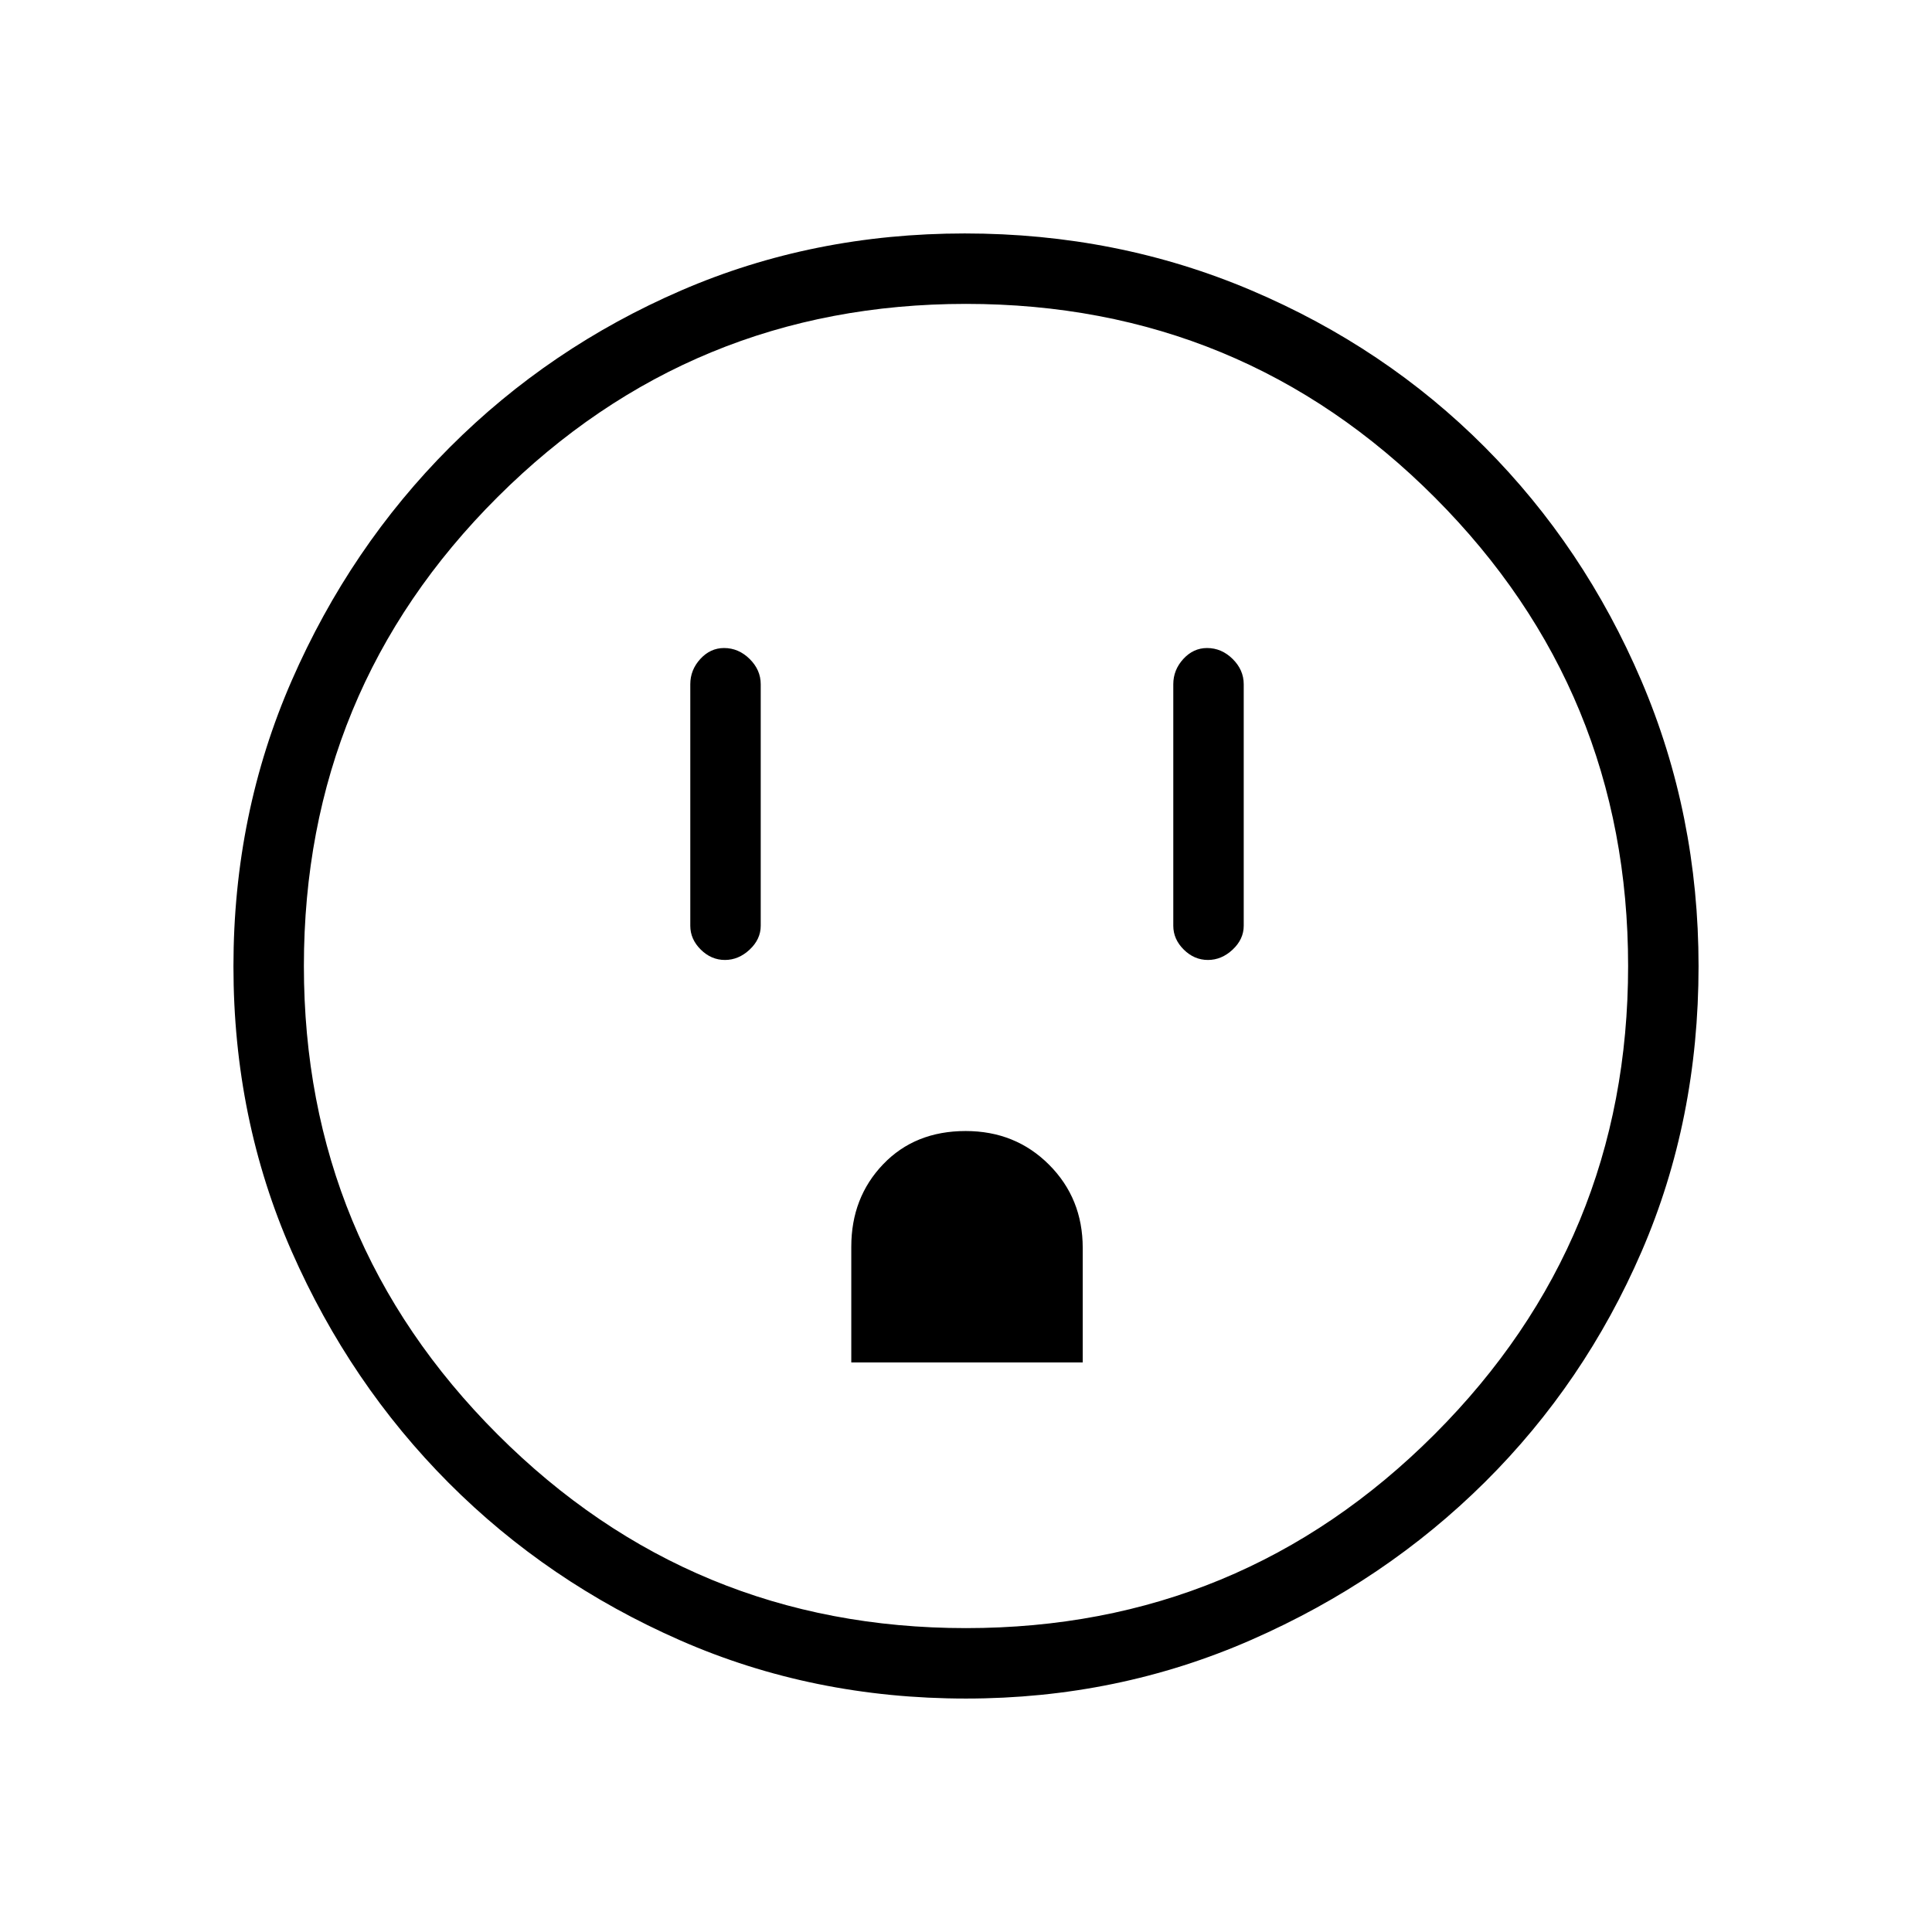
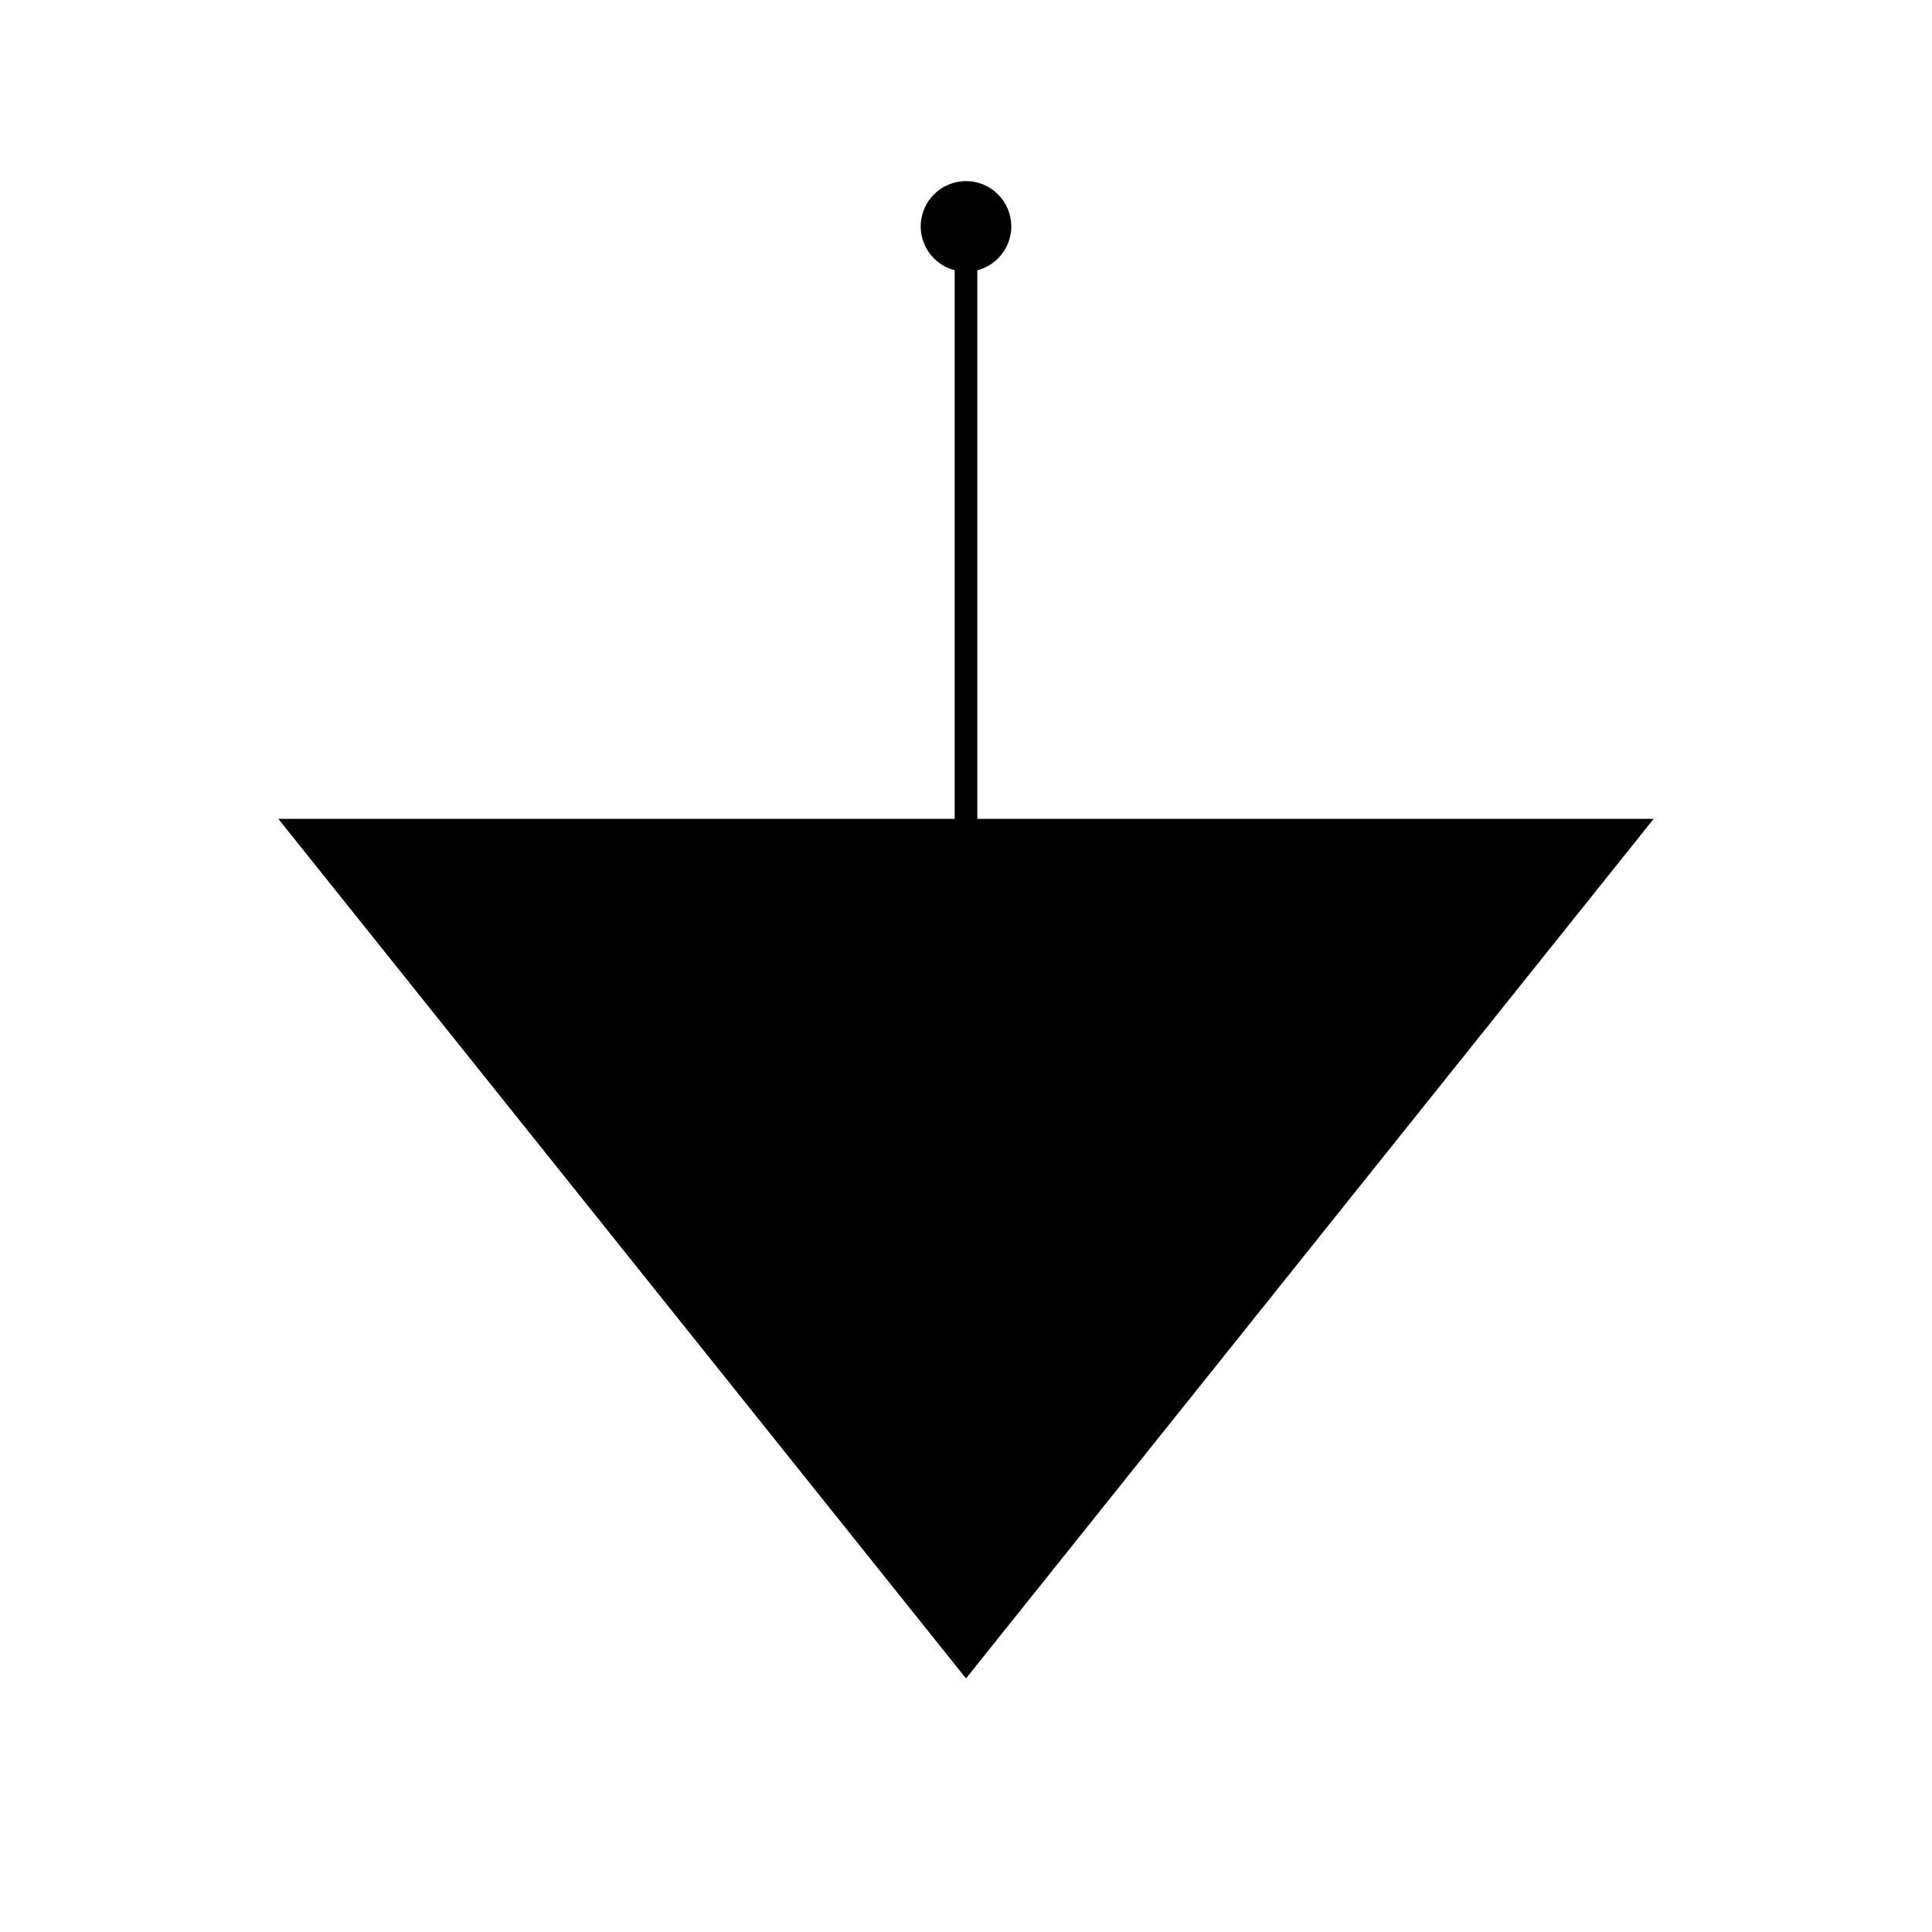
- <svg xmlns="http://www.w3.org/2000/svg" style="background-color: white;" height="75" viewBox="0 -960 960 960" width="75">
-   <path d="M360.211-483q6.789 0 12.289-5.15T378-500v-120q0-7.125-5.503-12.562Q366.994-638 359.772-638q-6.797 0-11.785 5.438Q343-627.125 343-620v120q0 6.7 5.211 11.85 5.21 5.15 12 5.15ZM423-283h115v-56.911q0-24.614-16.724-41.352Q504.551-398 479.832-398q-25.194 0-41.013 16.528Q423-364.944 423-340.5v57.5Zm177.211-200q6.789 0 12.289-5.15T618-500v-120q0-7.125-5.503-12.562Q606.994-638 599.772-638q-6.797 0-11.785 5.438Q583-627.125 583-620v120q0 6.7 5.211 11.85 5.21 5.15 12 5.15ZM479.982-116q-76.09 0-141.967-28.911-65.877-28.912-115-78.188-49.123-49.277-78.069-115.067Q116-403.955 116-479.826q0-75.764 28.97-142.041 28.971-66.276 78.534-115.884 49.563-49.608 114.991-77.928Q403.924-844 479.383-844q75.822 0 142.404 28.286t115.971 77.848q49.39 49.562 77.816 116.082Q844-555.264 844-479.898q0 76.366-28.286 141.742-28.286 65.375-77.834 114.577-49.549 49.201-116.051 78.39Q555.327-116 479.982-116Zm.018-35q136.513 0 232.756-96.244Q809-343.487 809-480t-95.987-232.756Q617.025-809 480-809q-136.513 0-232.756 95.987Q151-617.025 151-480q0 136.513 96.244 232.756Q343.487-151 480-151Zm0-329Z" />
+ <svg xmlns="http://www.w3.org/2000/svg" viewBox="0 0 256 256" width="256" height="256">
+   <circle cx="128" cy="30" r="6" fill="black" />
+   <line x1="128" y1="30" x2="128" y2="110" stroke="black" stroke-width="3" />
+   <polygon points="128,220 40,110 216,110" fill="black" stroke="black" stroke-width="3" stroke-linejoin="miter" />
</svg>
